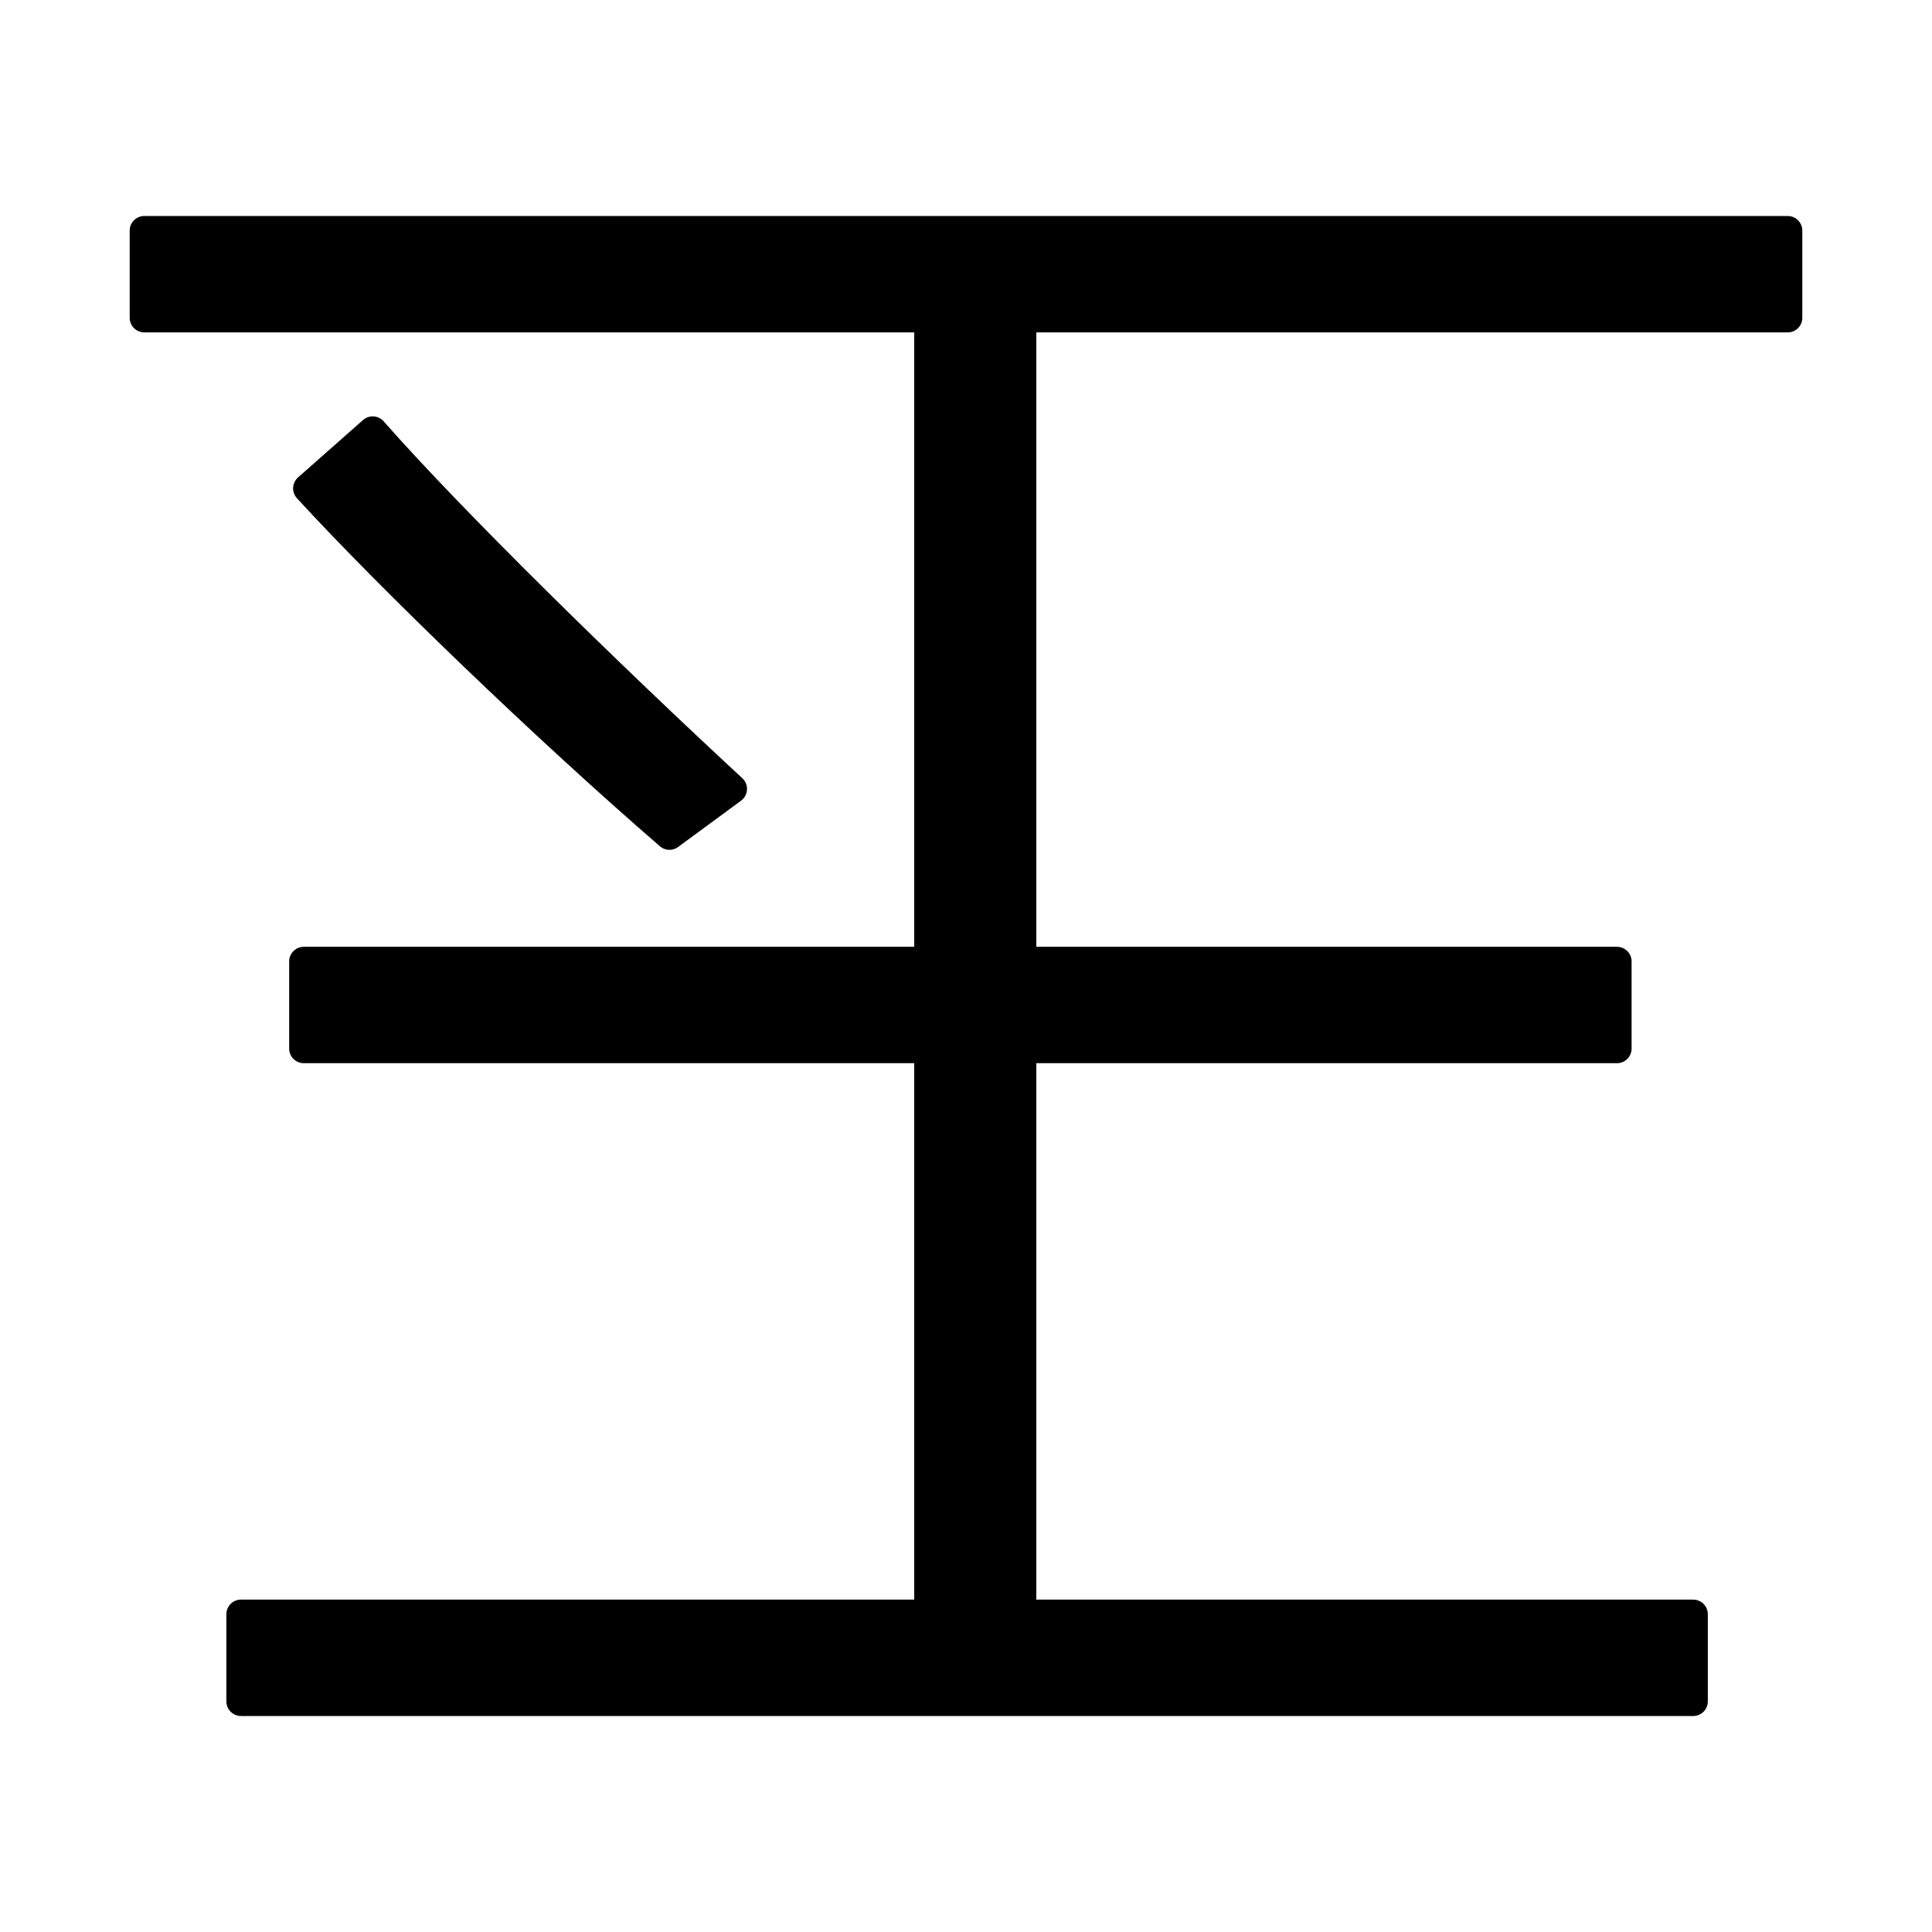
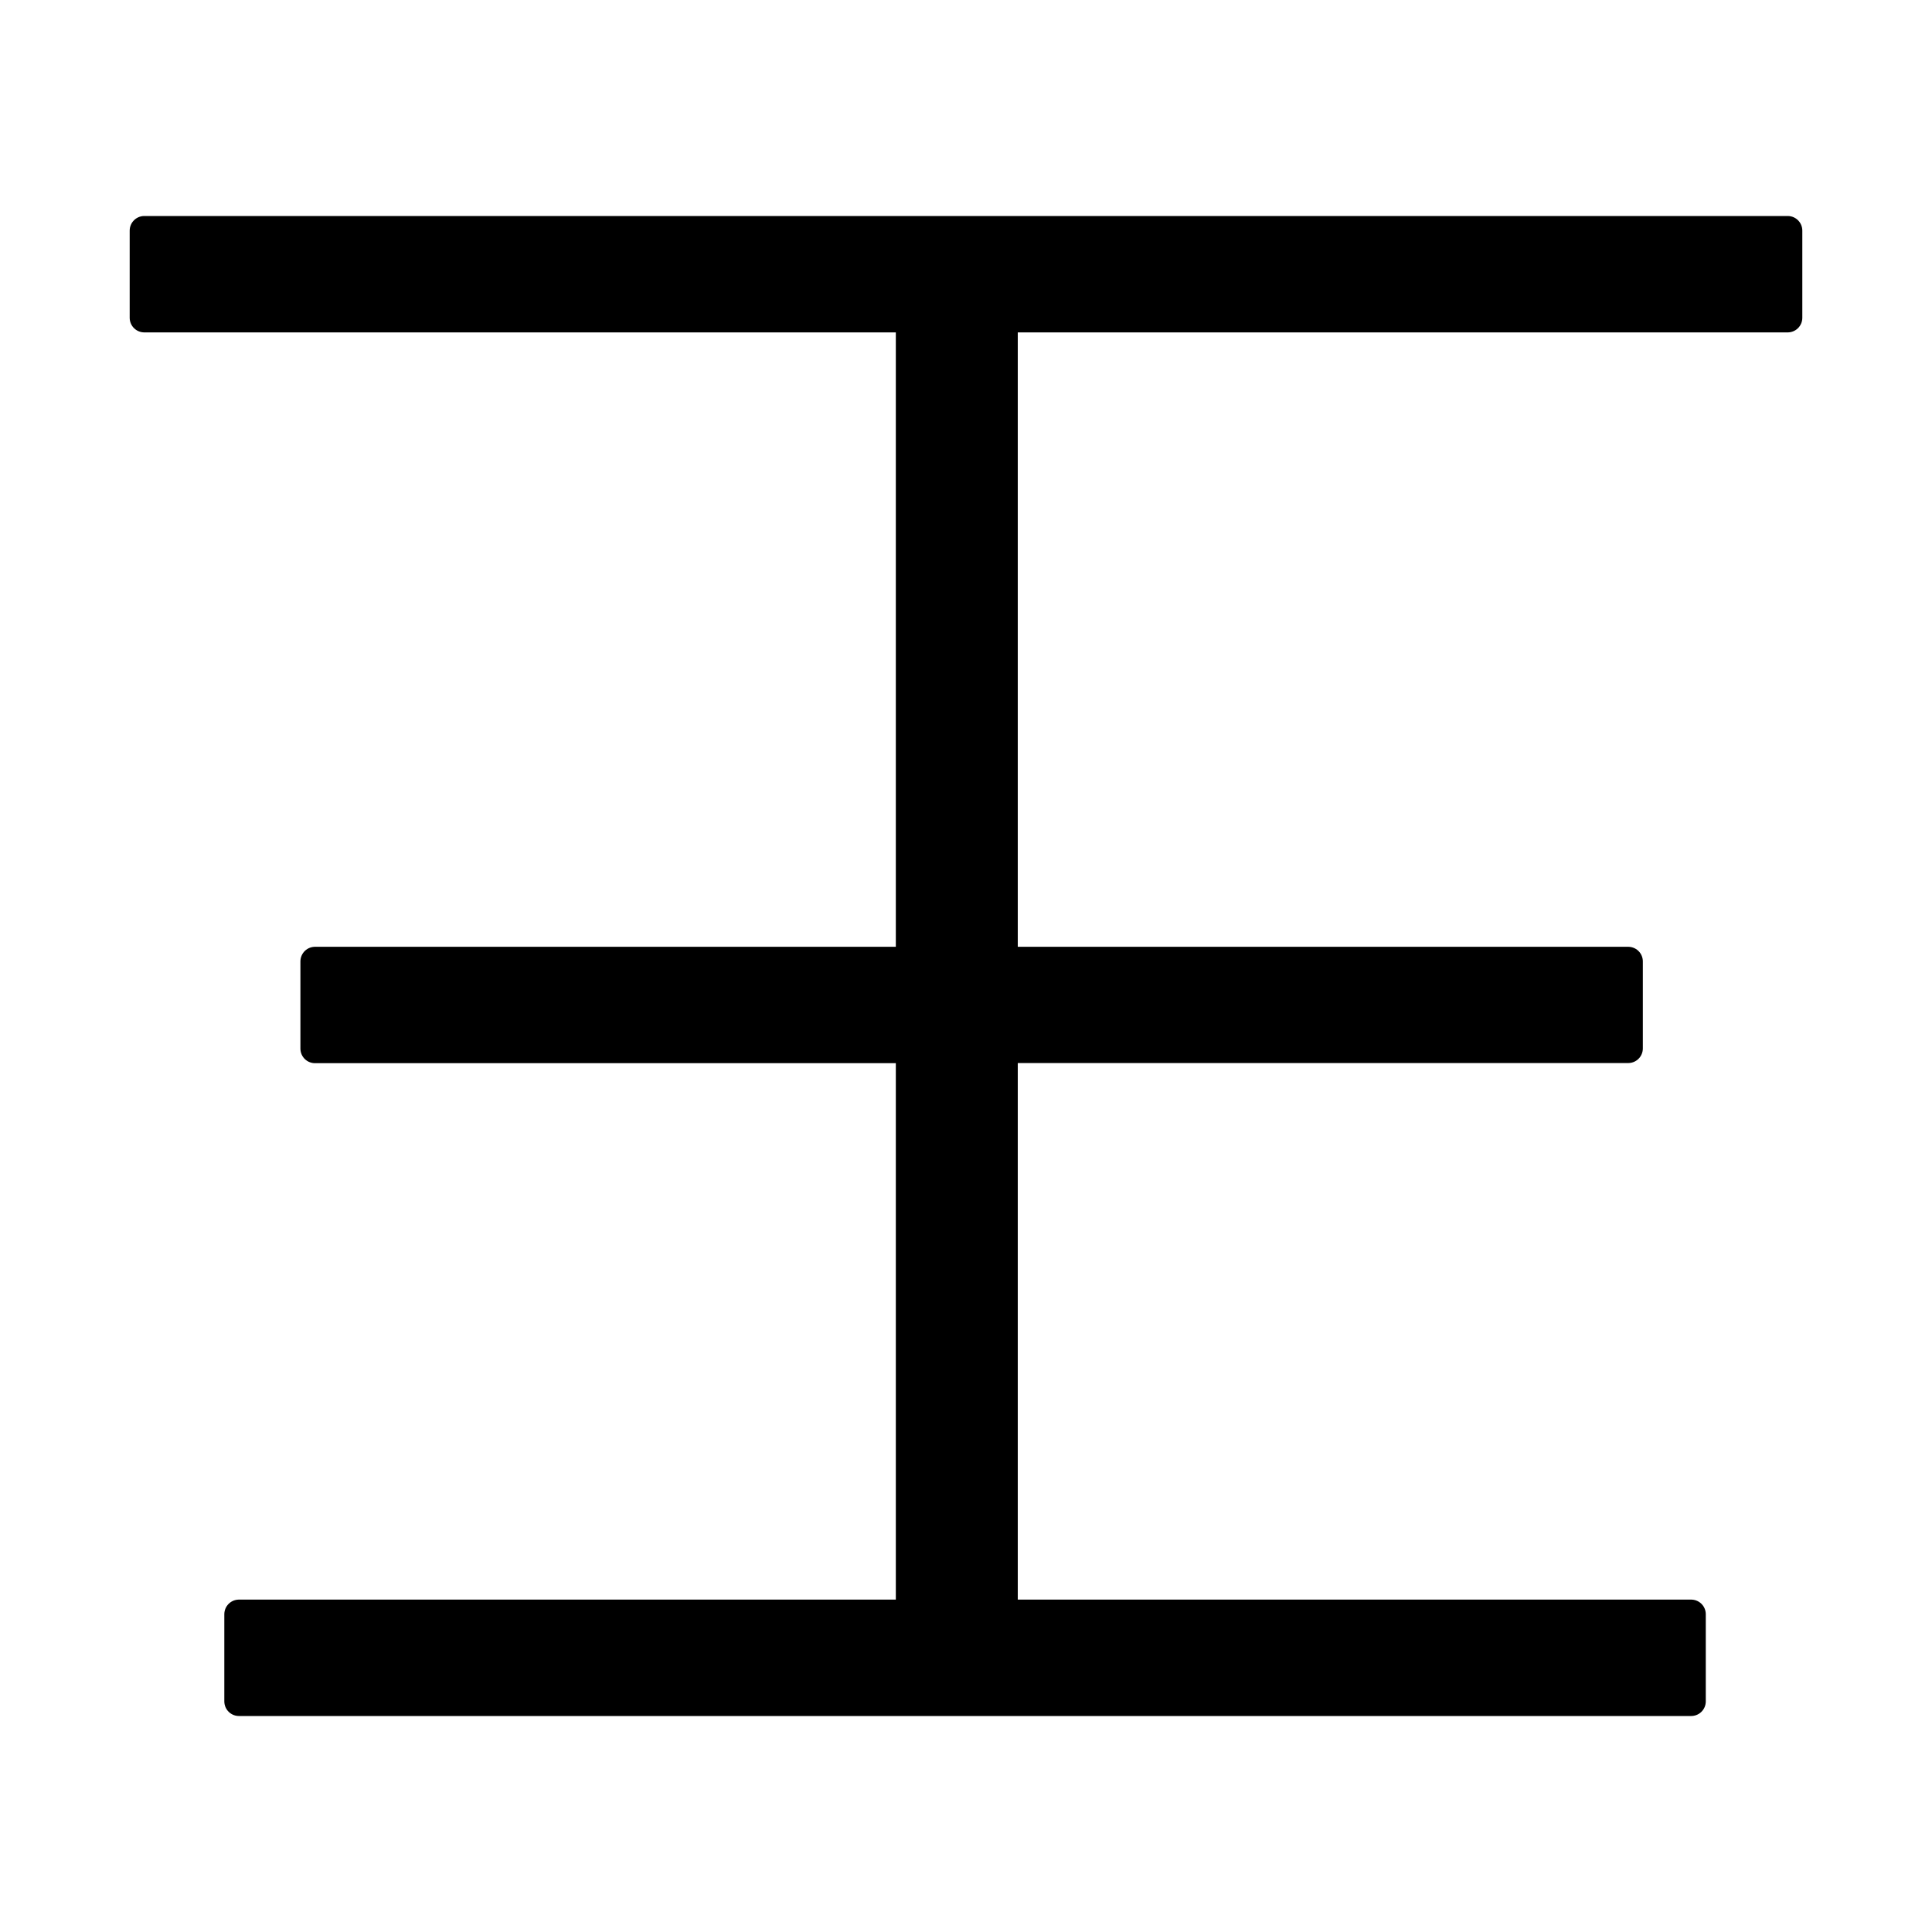
<svg xmlns="http://www.w3.org/2000/svg" width="50" height="50" viewBox="0 0 13.229 13.229">
  <g style="line-height:125%;-inkscape-font-specification:'Noto Sans JP, Normal';font-variant-ligatures:normal;font-variant-caps:normal;font-variant-numeric:normal;font-variant-east-asian:normal">
-     <g style="line-height:125%;-inkscape-font-specification:'Noto Sans JP, weight=250';font-variant-ligatures:normal;font-variant-caps:normal;font-variant-numeric:normal;font-variant-east-asian:normal" aria-label="玉" font-weight="400" font-size="12.7" font-family="Noto Sans JP" letter-spacing="0" word-spacing="0" stroke="#000" stroke-width=".265" stroke-linecap="round" stroke-linejoin="round">
-       <path d="M6.36 2.176v4.407H2.08v.597h4.28v3.873H1.65v.597h9.944v-.597H6.996V7.18h4.076v-.597H6.996V2.176h5.245v-.597H.988v.597zM5.015 5.402c-.838-.775-1.917-1.83-2.463-2.451l-.445.393c.559.61 1.626 1.639 2.477 2.375z" style="-inkscape-font-specification:'Noto Sans JP, weight=250';font-variant-ligatures:normal;font-variant-caps:normal;font-variant-numeric:normal;font-variant-east-asian:normal" aria-label="玉" font-weight="300" stroke-width=".2" />
+     <g style="line-height:125%;-inkscape-font-specification:'Noto Sans JP, weight=250';font-variant-ligatures:normal;font-variant-caps:normal;font-variant-numeric:normal;font-variant-east-asian:normal">
+       <path d="M6.869 2.176v4.407h4.28v.596h-4.28v3.874h4.711v.597H1.636v-.597h4.598V7.18H2.157v-.597h4.077V2.176H.988v-.597h11.253v.597z" style="-inkscape-font-specification:'Noto Sans JP, weight=250';font-variant-ligatures:normal;font-variant-caps:normal;font-variant-numeric:normal;font-variant-east-asian:normal" aria-label="玉" font-weight="300" stroke-width=".2" font-size="12.7" font-family="'Noto Sans JP'" letter-spacing="0" word-spacing="0" stroke="#000" stroke-linecap="round" stroke-linejoin="round" />
    </g>
  </g>
</svg>
